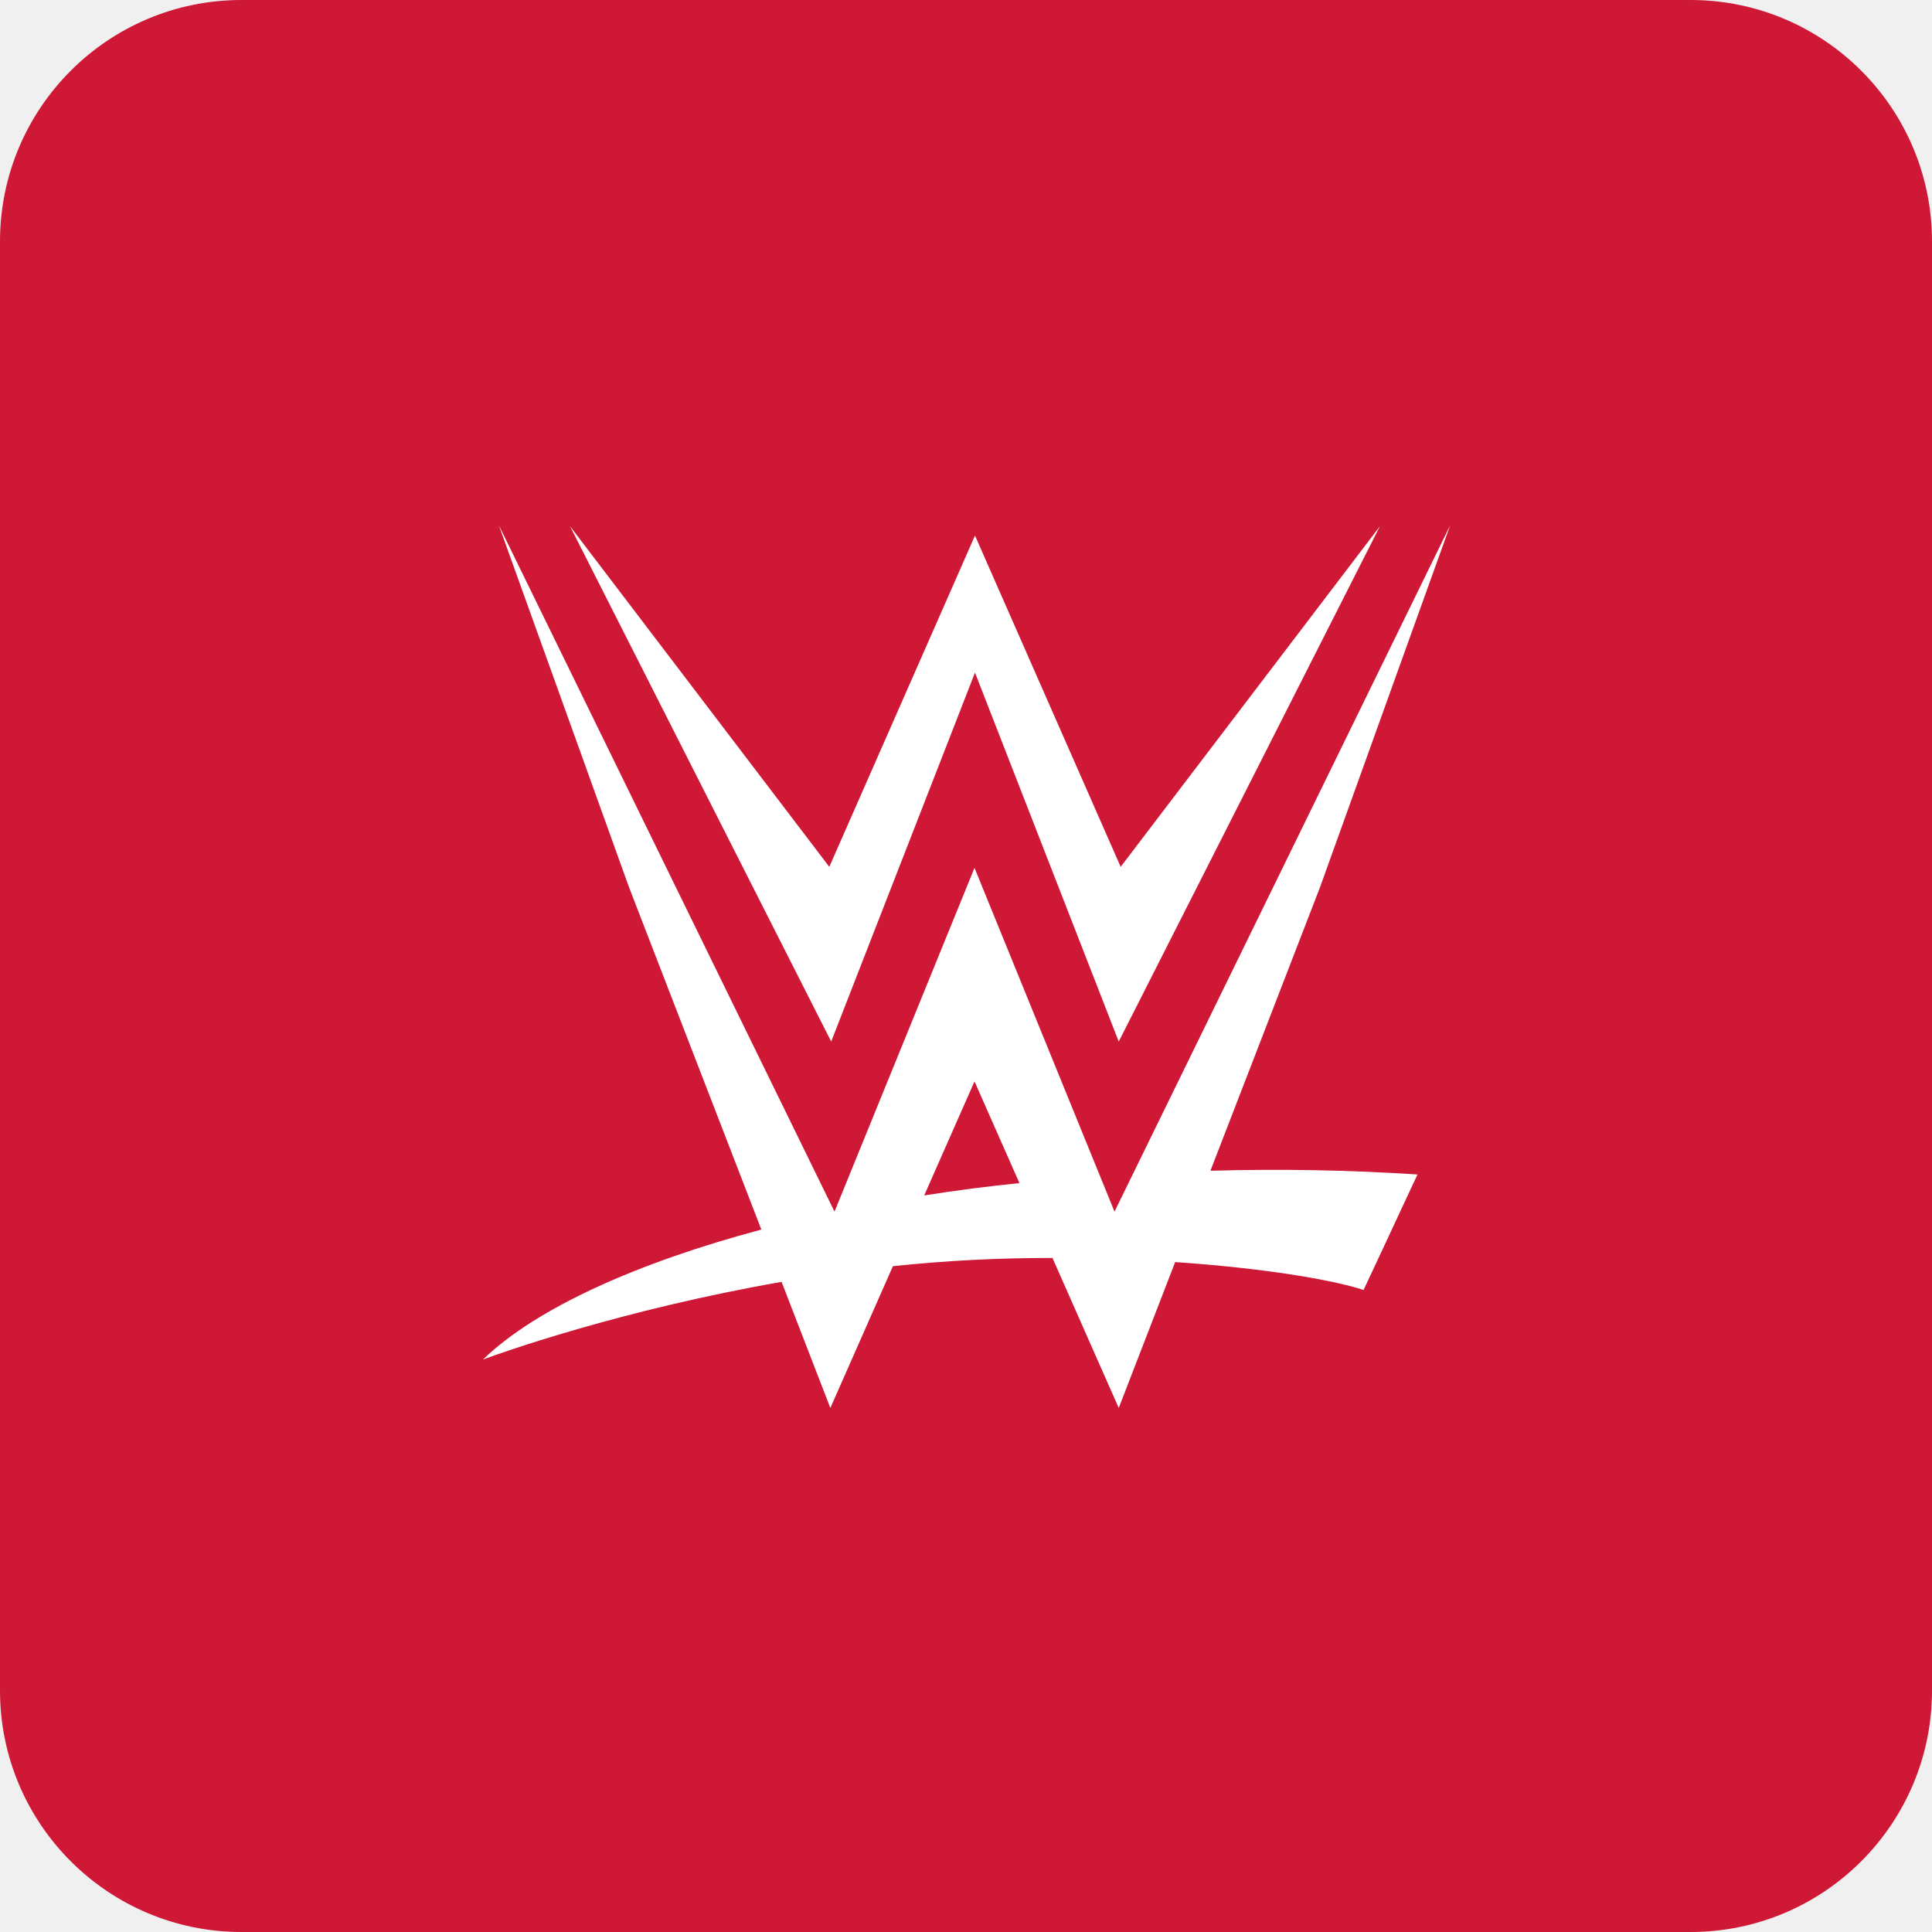
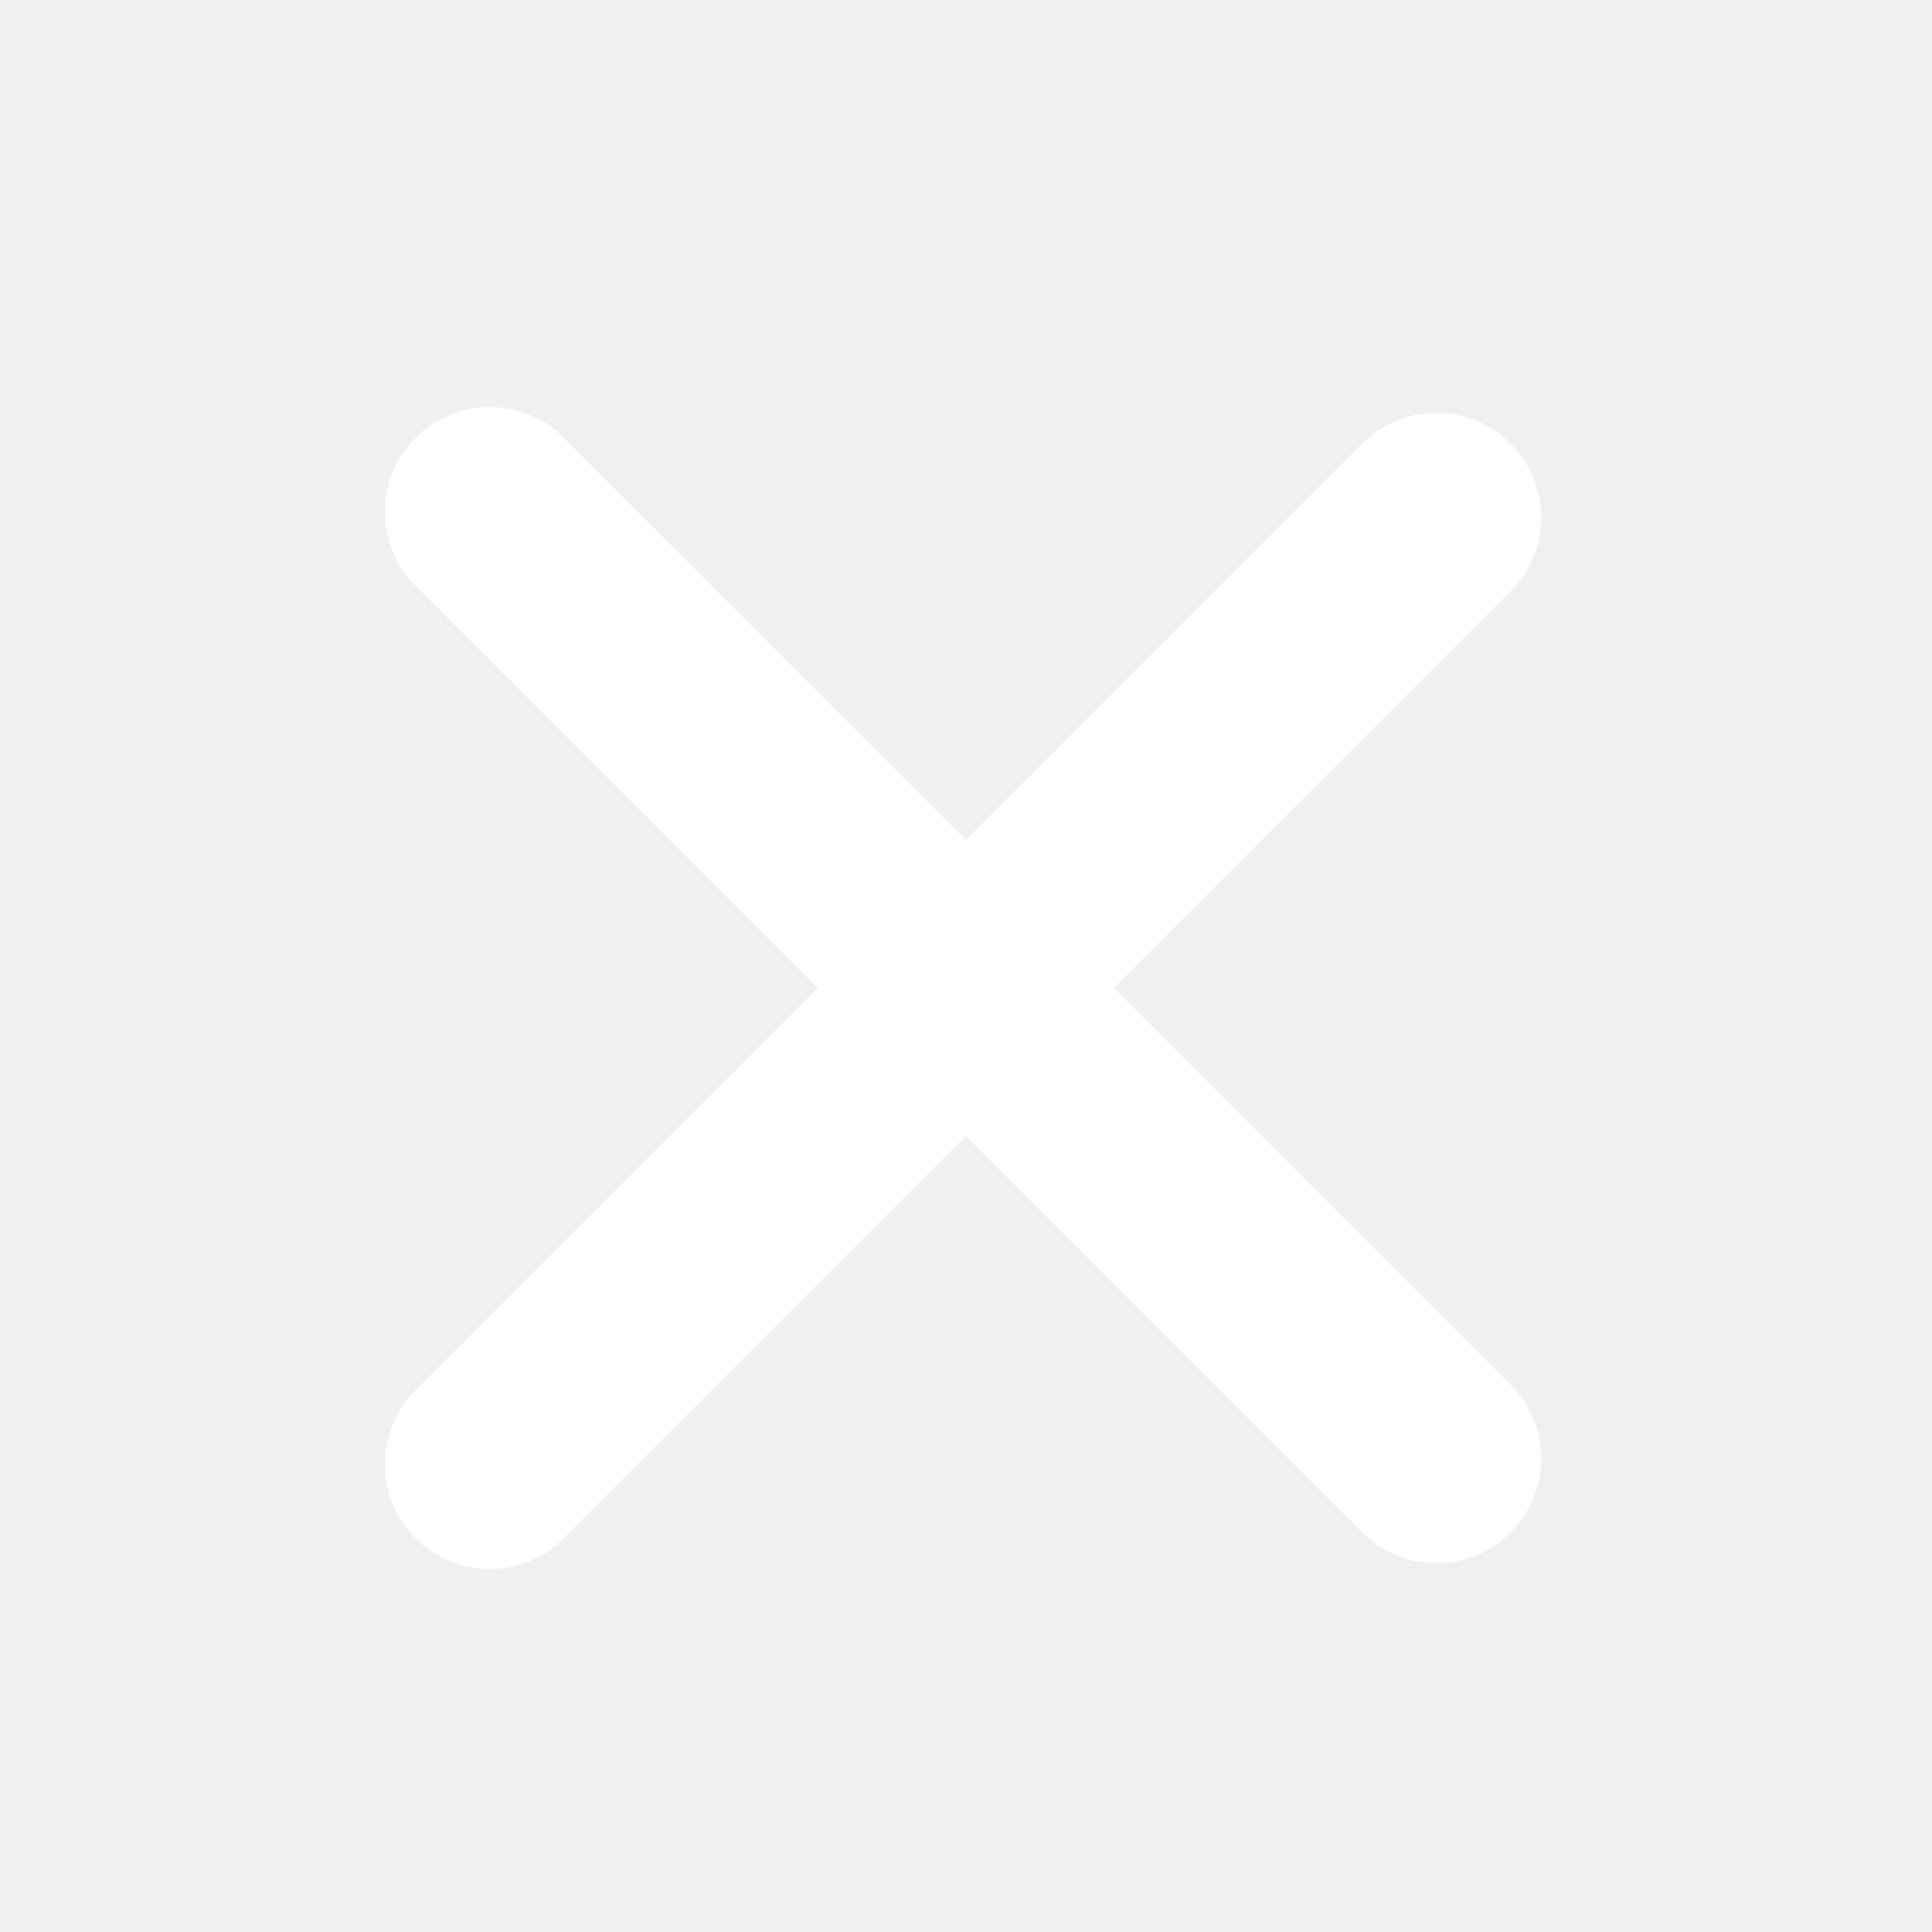
- <svg xmlns="http://www.w3.org/2000/svg" width="128" height="128" viewBox="0 0 128 128">
-   <rect width="128" height="128" fill="#cf1736" rx="16" />
-   <g transform="translate(32, 32) scale(2.67)">
-     <path fill="#ffffff" d="M24 1.047L15.67 18.08l-3.474-8.53-3.474 8.53L.393 1.048l3.228 8.977 3.286 8.5C3.874 19.334 1.332 20.46 0 21.75c.443-.168 3.47-1.24 7.409-1.927l1.21 3.129 1.552-3.518a36.769 36.769 0 0 1 3.96-.204l1.644 3.722 1.4-3.62c2.132.145 3.861.426 4.675.692 0 0 .92-1.962 1.338-2.866a54.838 54.838 0 0 0-5.138-.092l2.722-7.042zm-21.84.026L8.64 13.86l3.568-9.155 3.567 9.155 6.481-12.788-6.433 8.452-3.615-8.22-3.615 8.22zm10.036 13.776l1.115 2.523a42.482 42.482 0 0 0-2.363.306Z" />
-   </g>
+ <svg xmlns="http://www.w3.org/2000/svg" fill="#ffffff" width="96px" height="96px" viewBox="-3.5 0 19 19">
+   <path d="M11.383 13.644A1.03 1.03 0 0 1 9.928 15.1L6 11.172 2.072 15.1a1.03 1.03 0 1 1-1.455-1.456l3.928-3.928L.617 5.79a1.03 1.03 0 1 1 1.455-1.456L6 8.261l3.928-3.928a1.03 1.03 0 0 1 1.455 1.456L7.455 9.716z" />
</svg>
